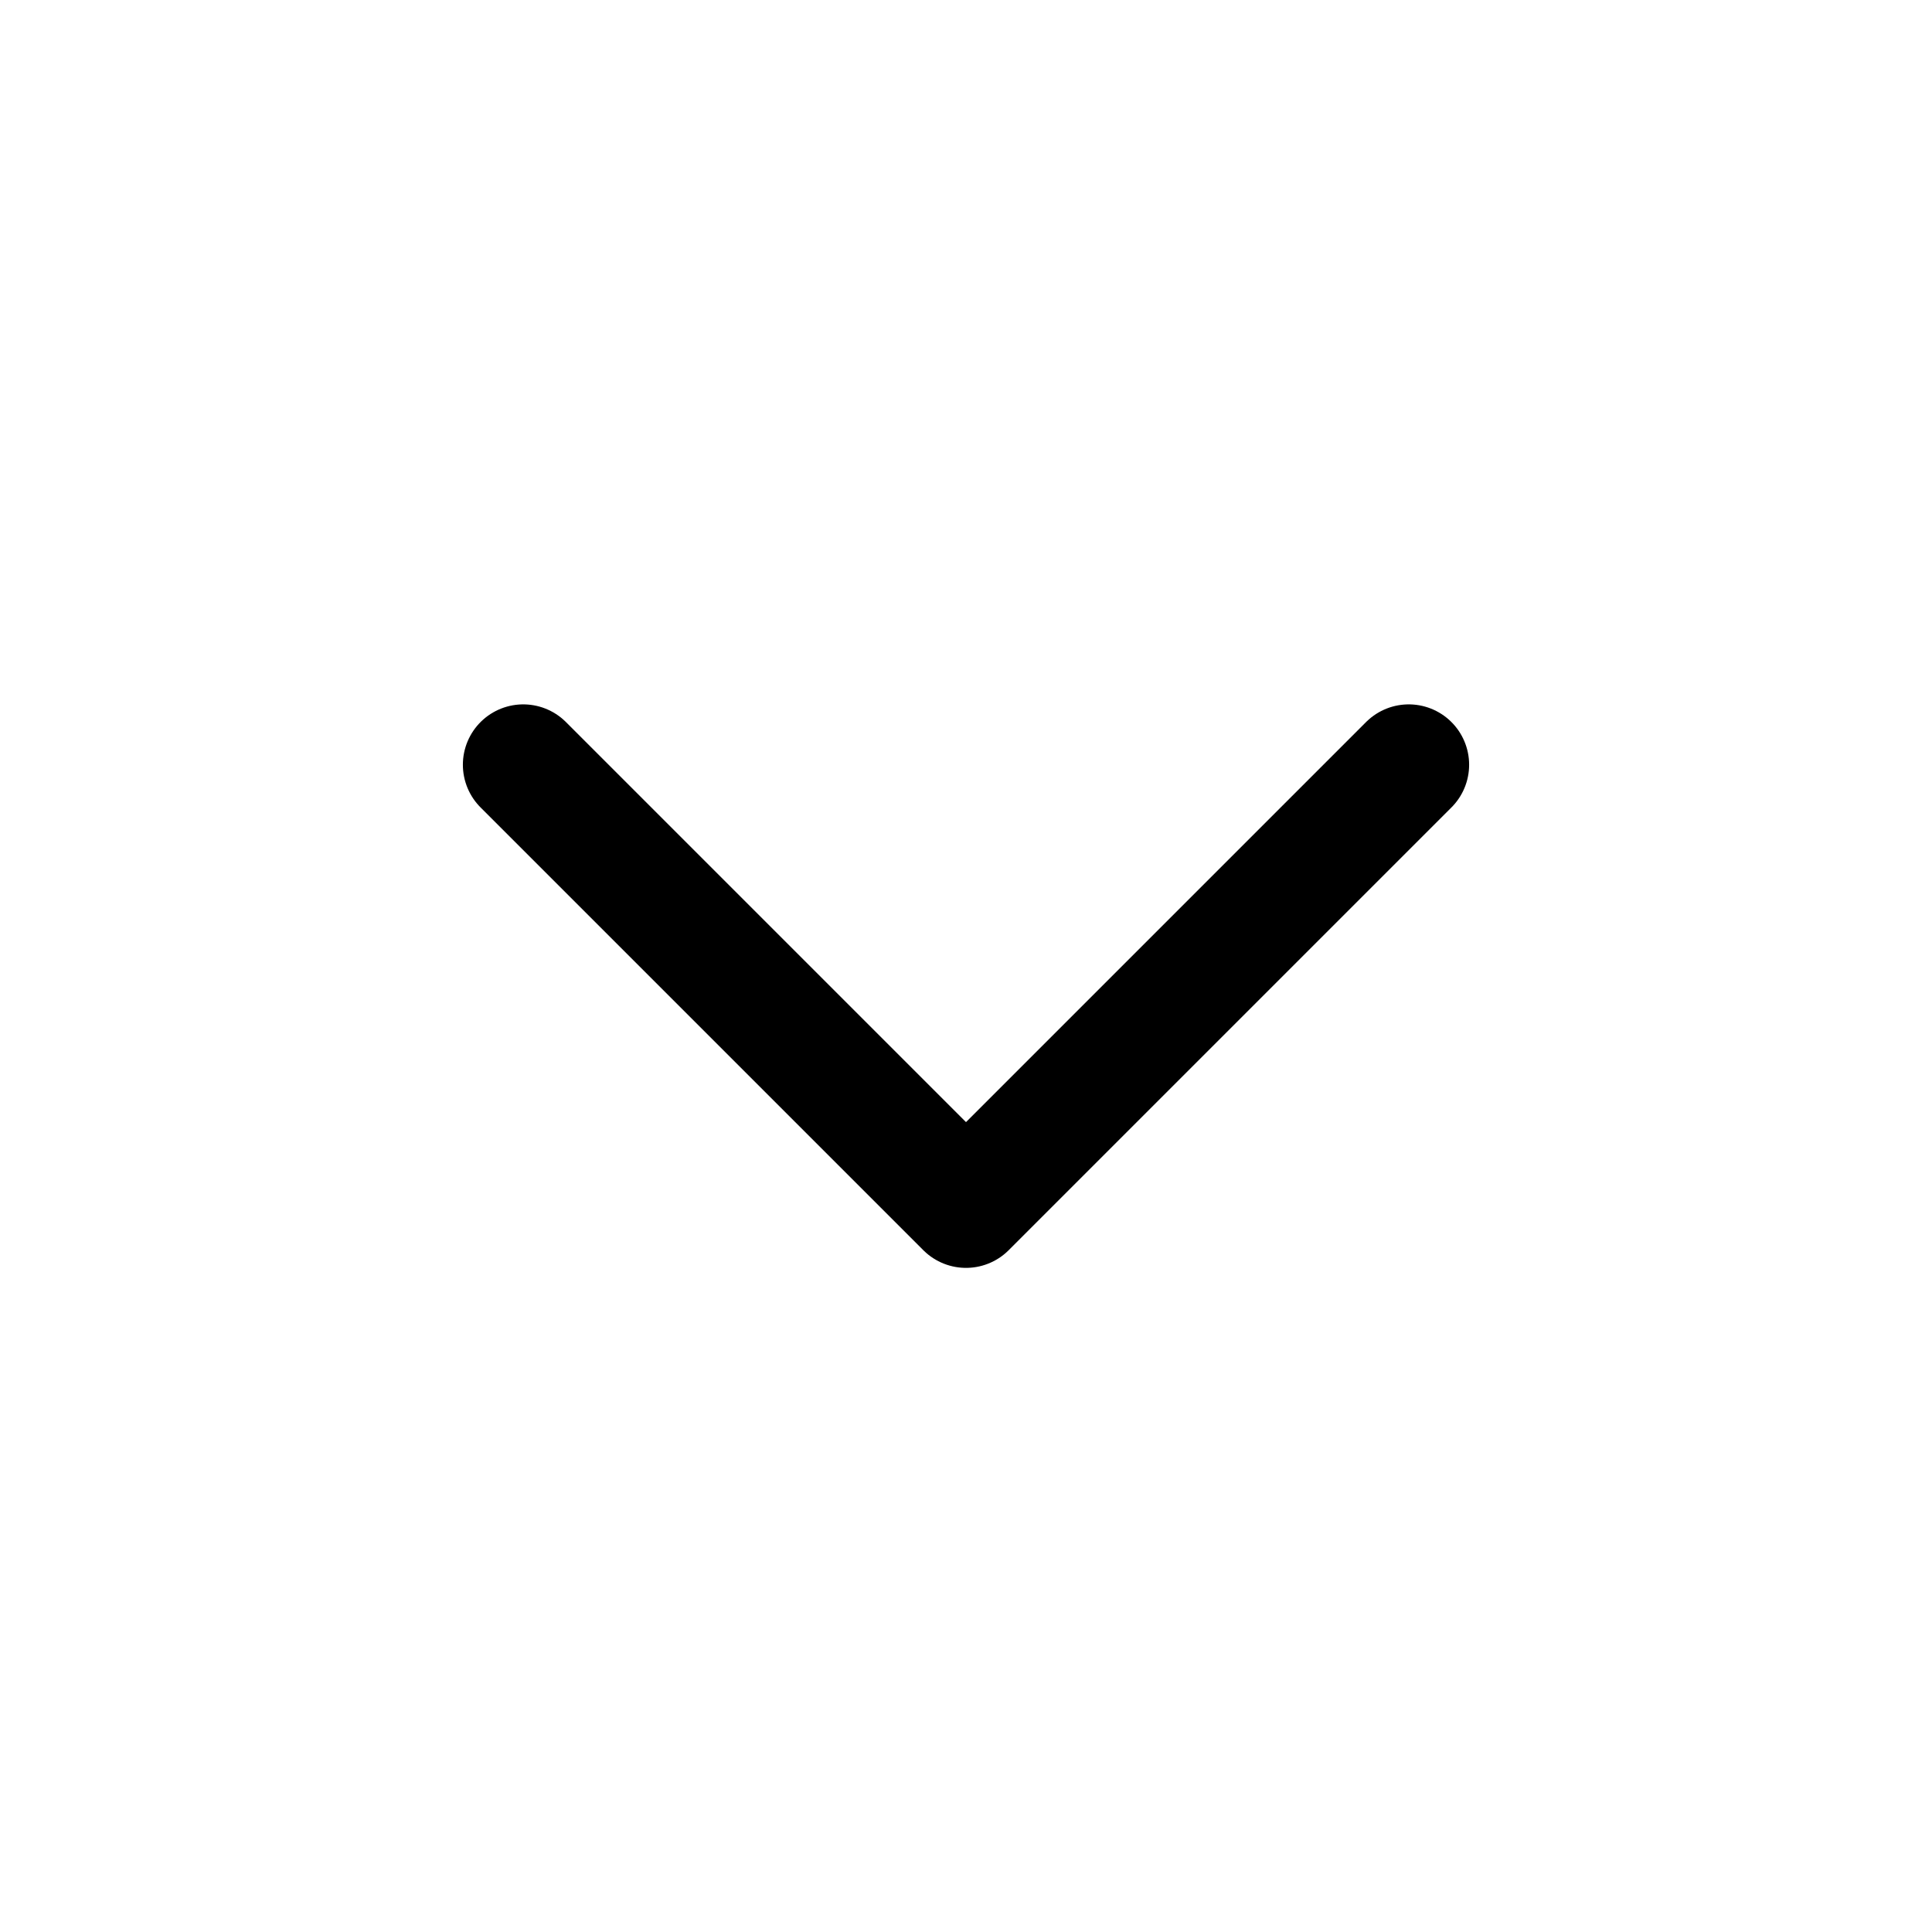
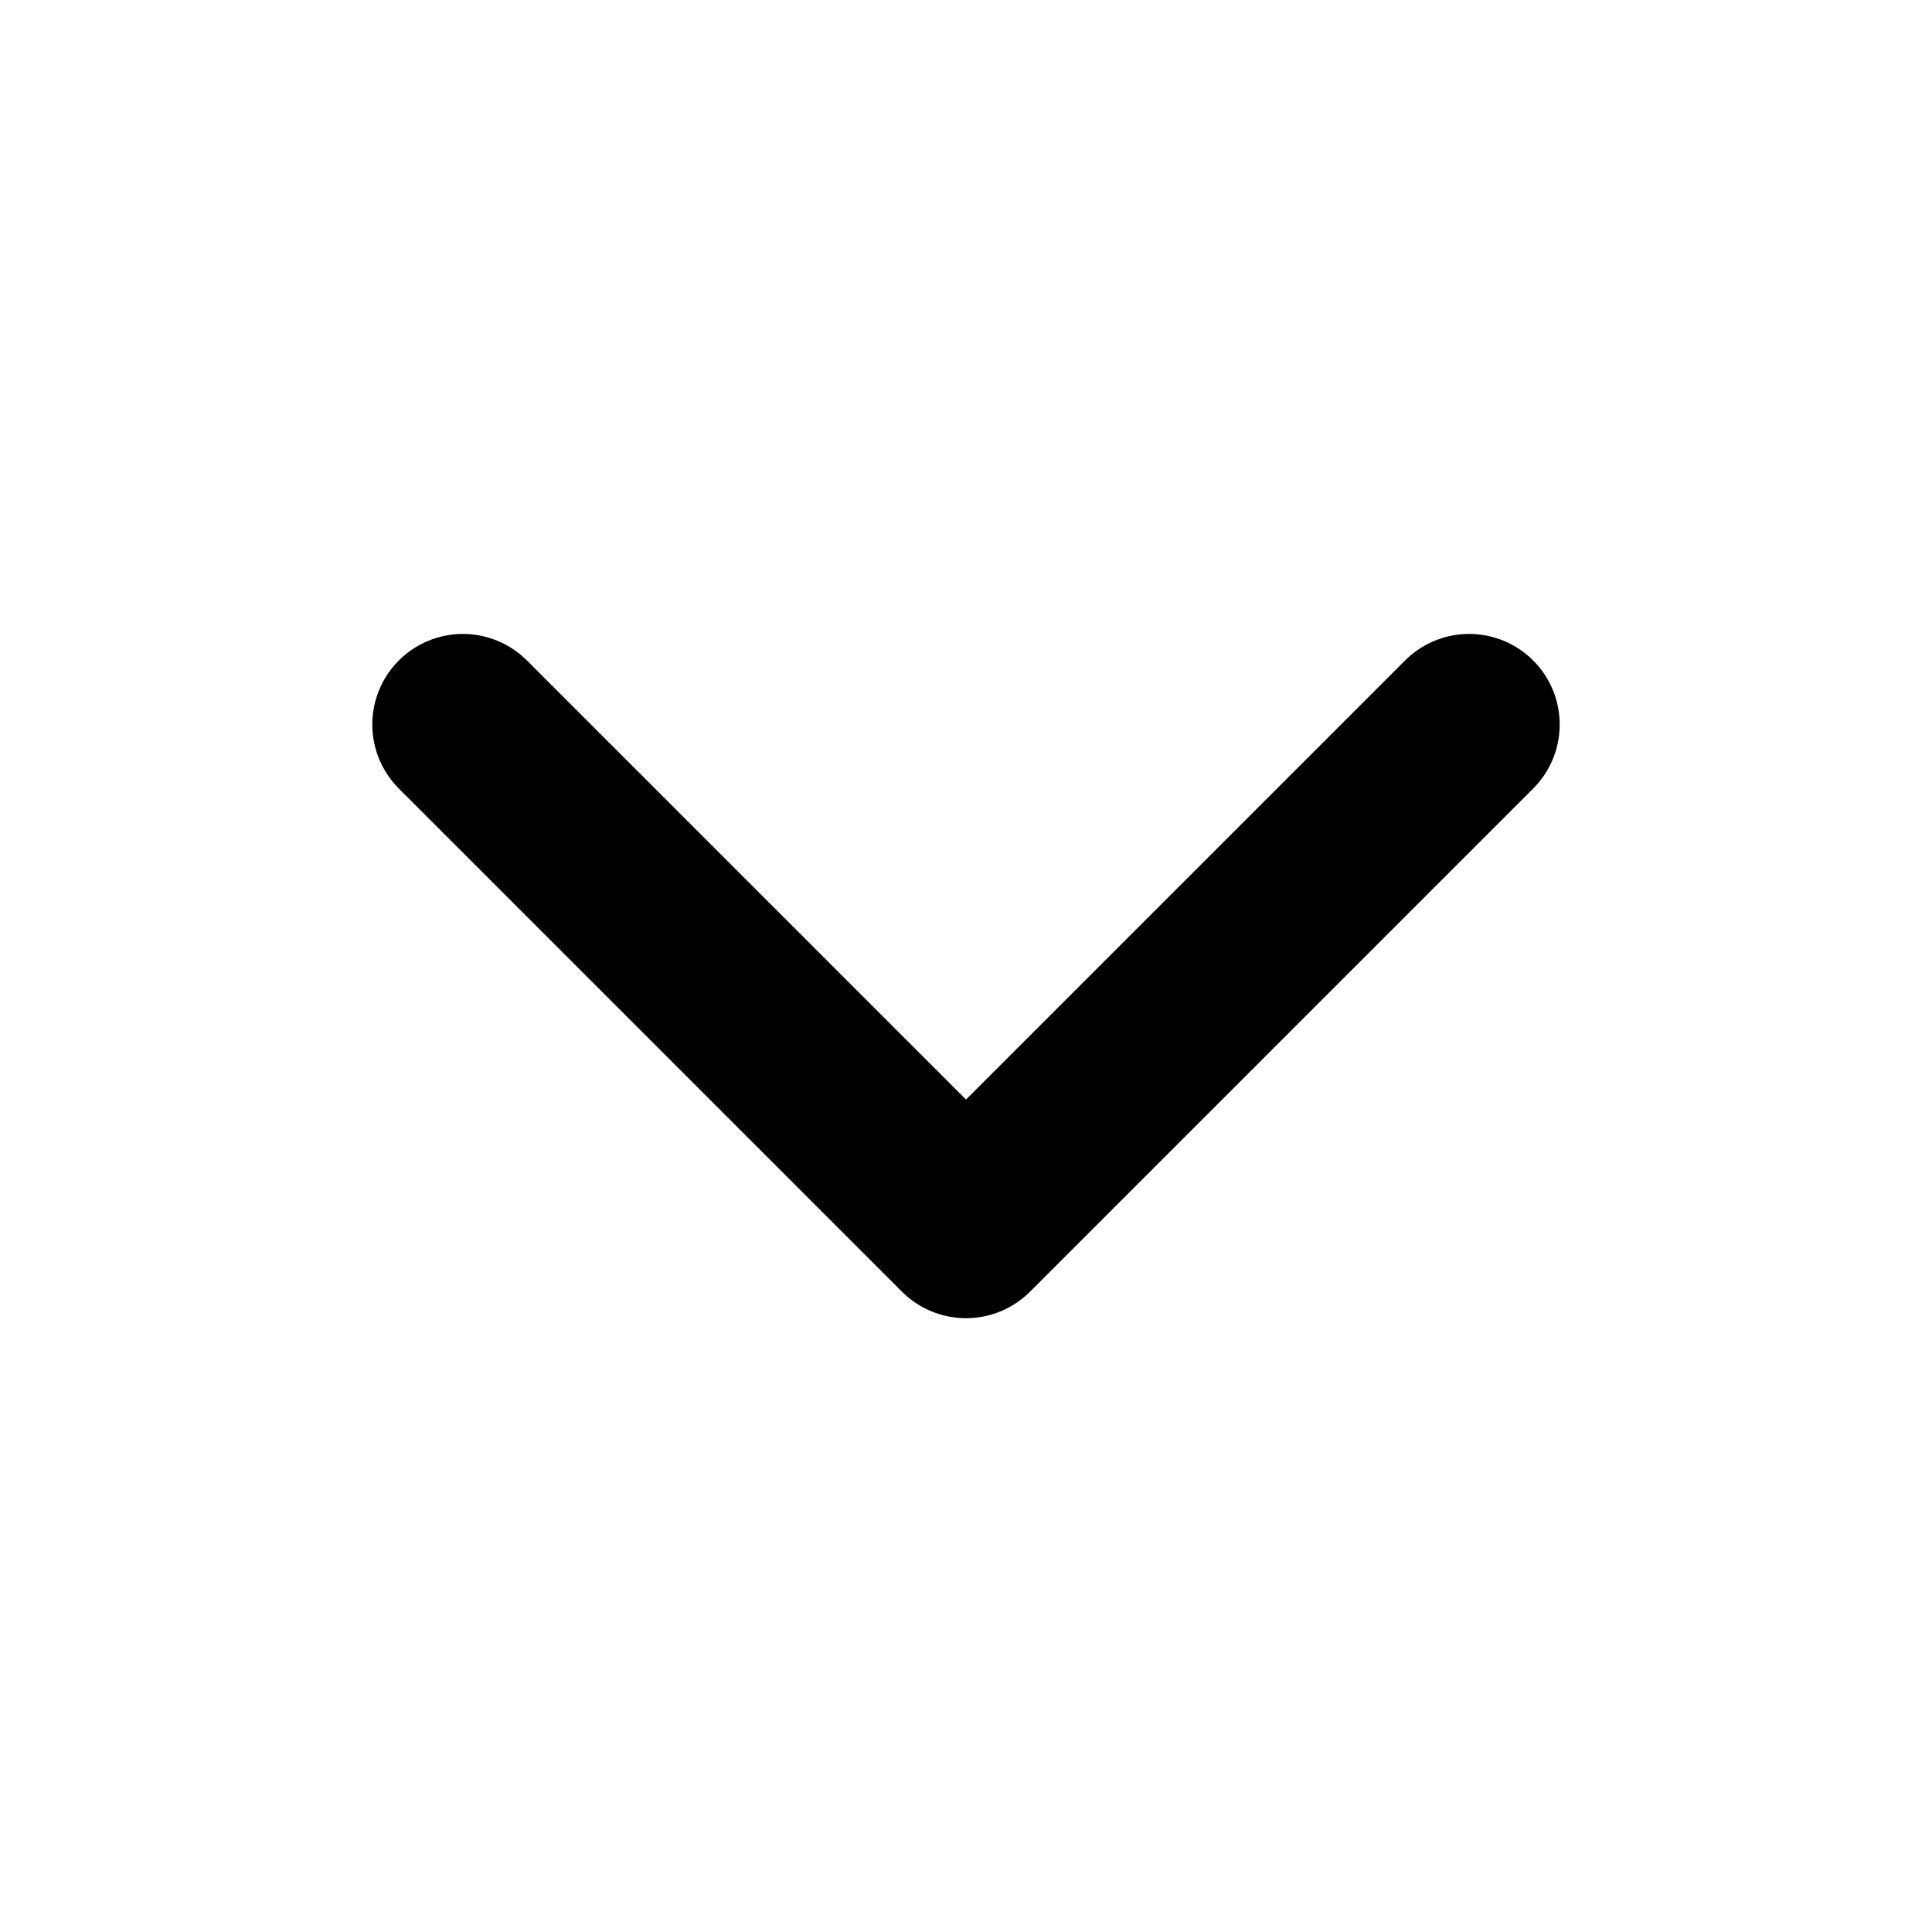
<svg xmlns="http://www.w3.org/2000/svg" width="24" height="24" viewBox="0 0 24 24">
-   <g fill="none" stroke="black" stroke-width="1.5" stroke-linecap="round" stroke-linejoin="round">
-     <path d="M6.5 9.5L12 15L17.5 9.5" />
+   <g fill="none" stroke="black" stroke-width="2.25" stroke-linecap="round" stroke-linejoin="round">
+     <path d="M5.75 9L12 15.25L18.25 9" />
  </g>
</svg>
